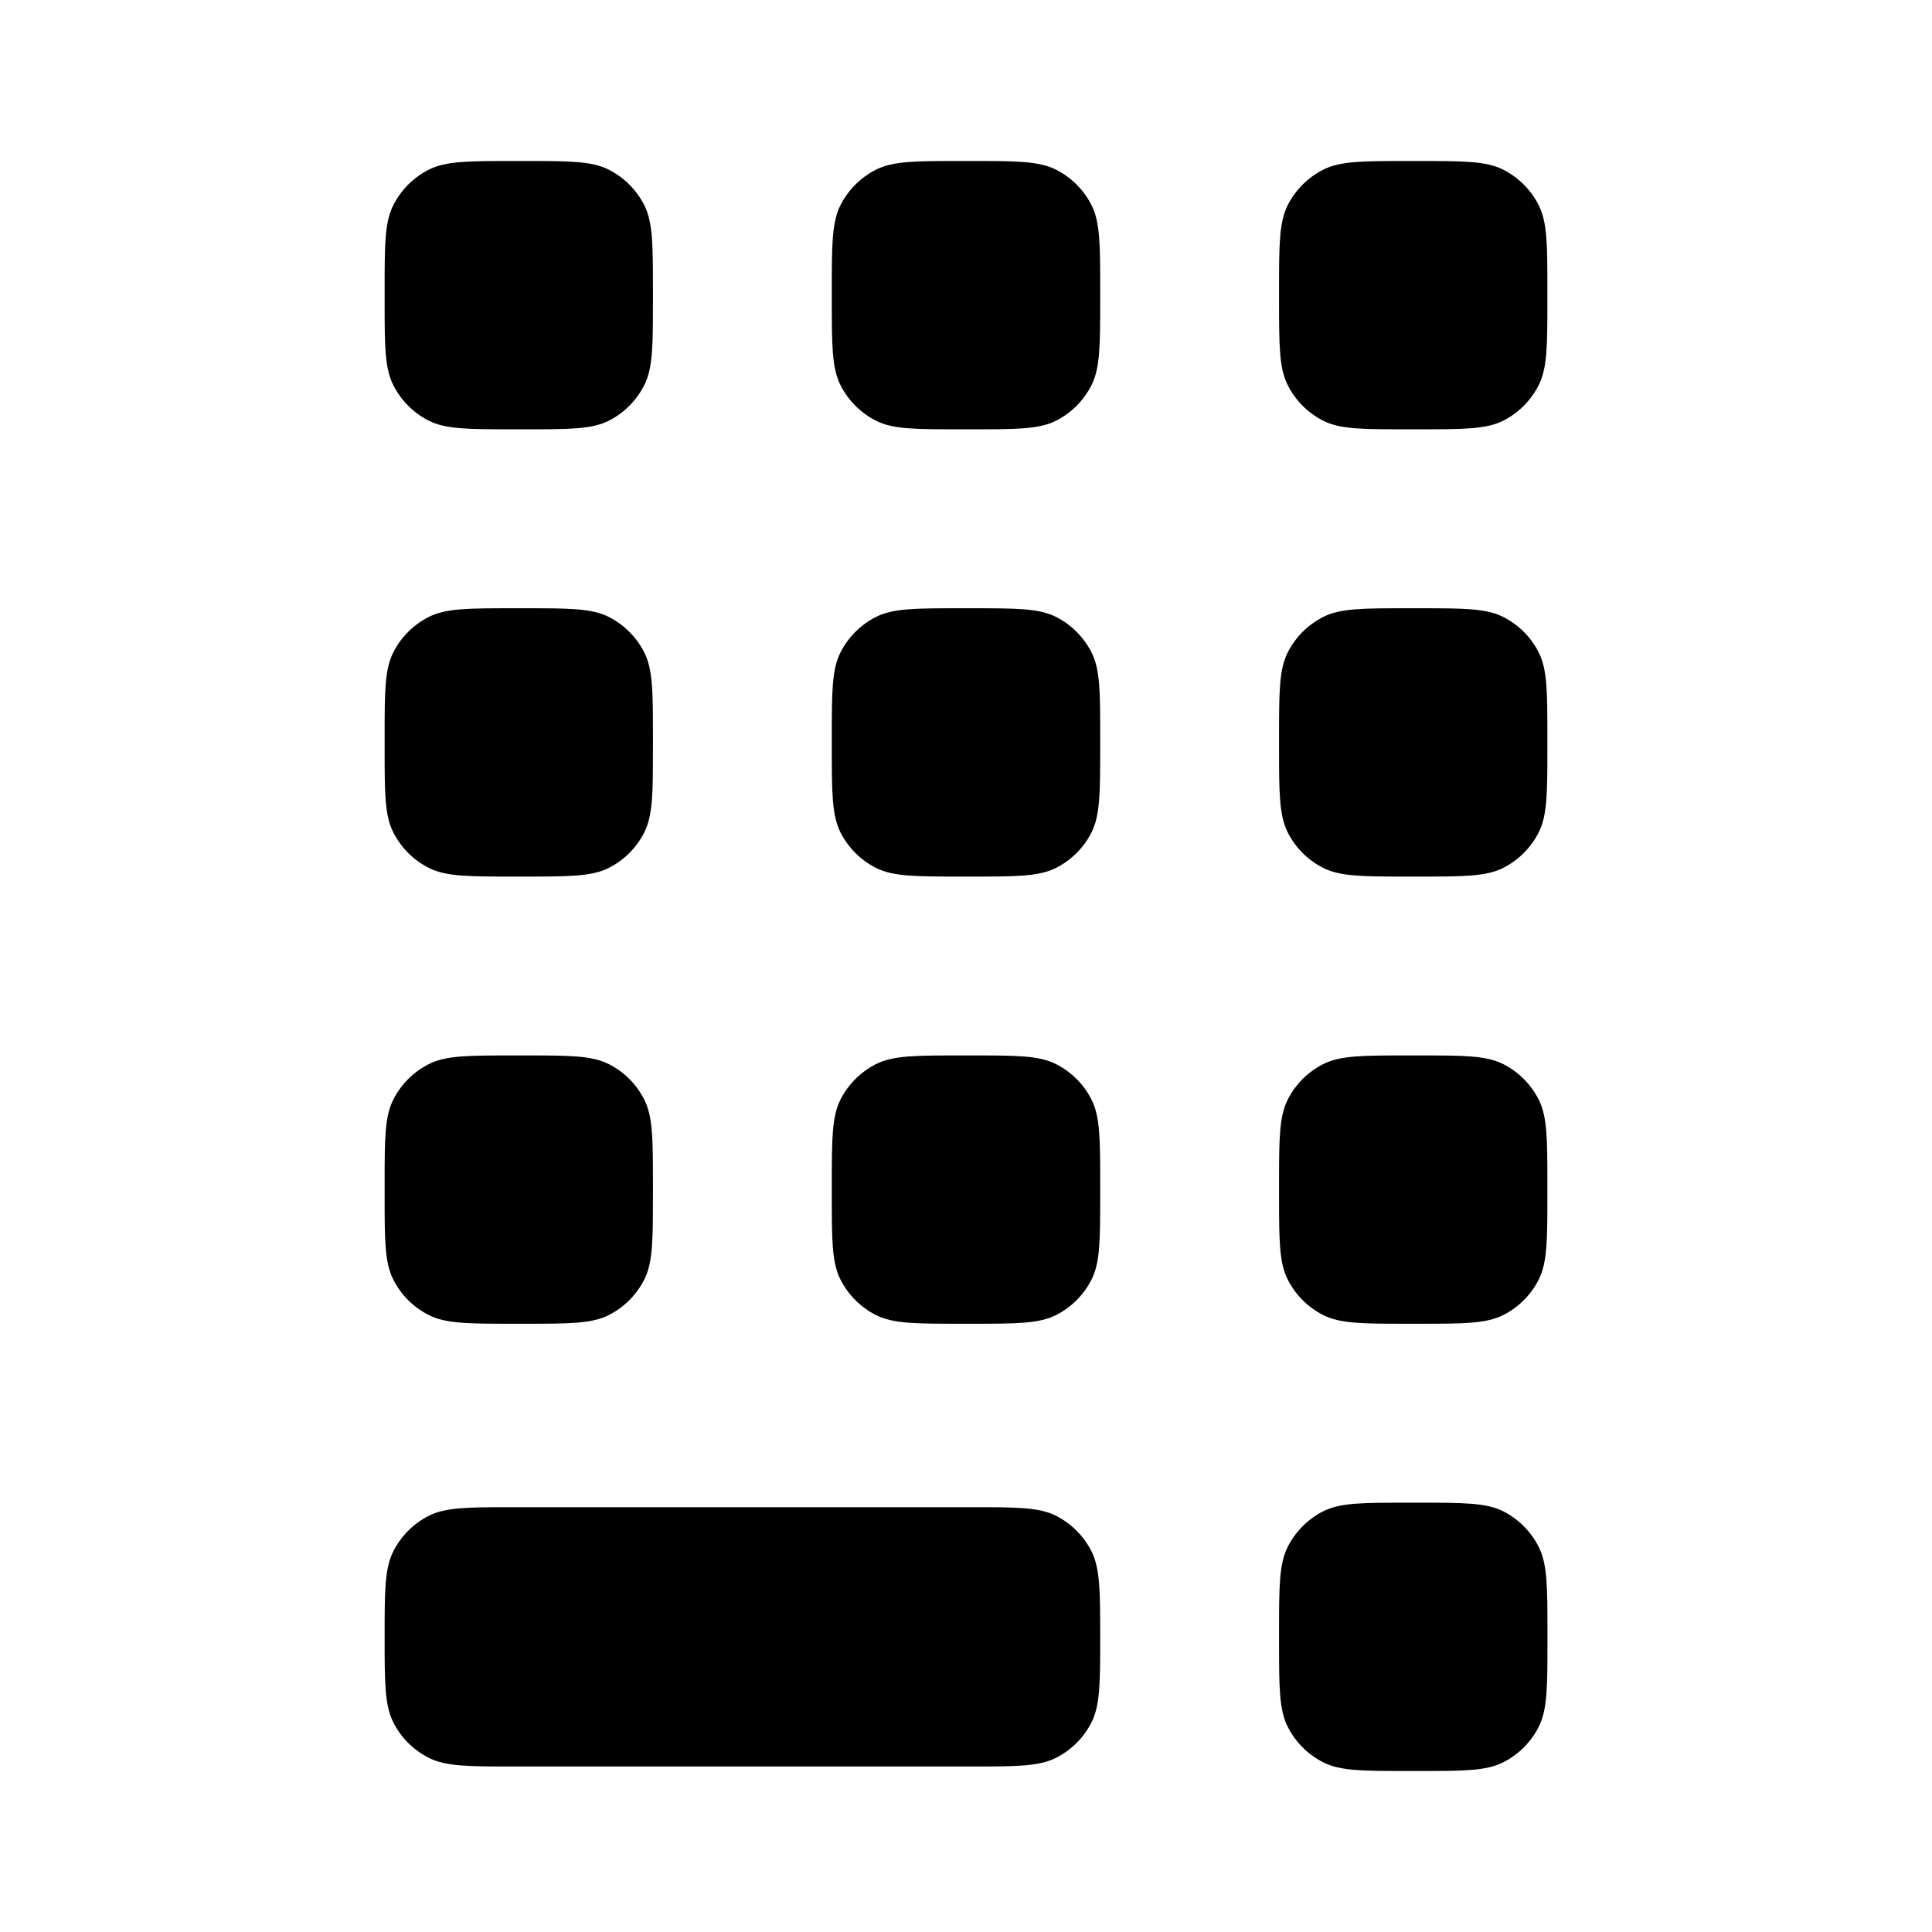
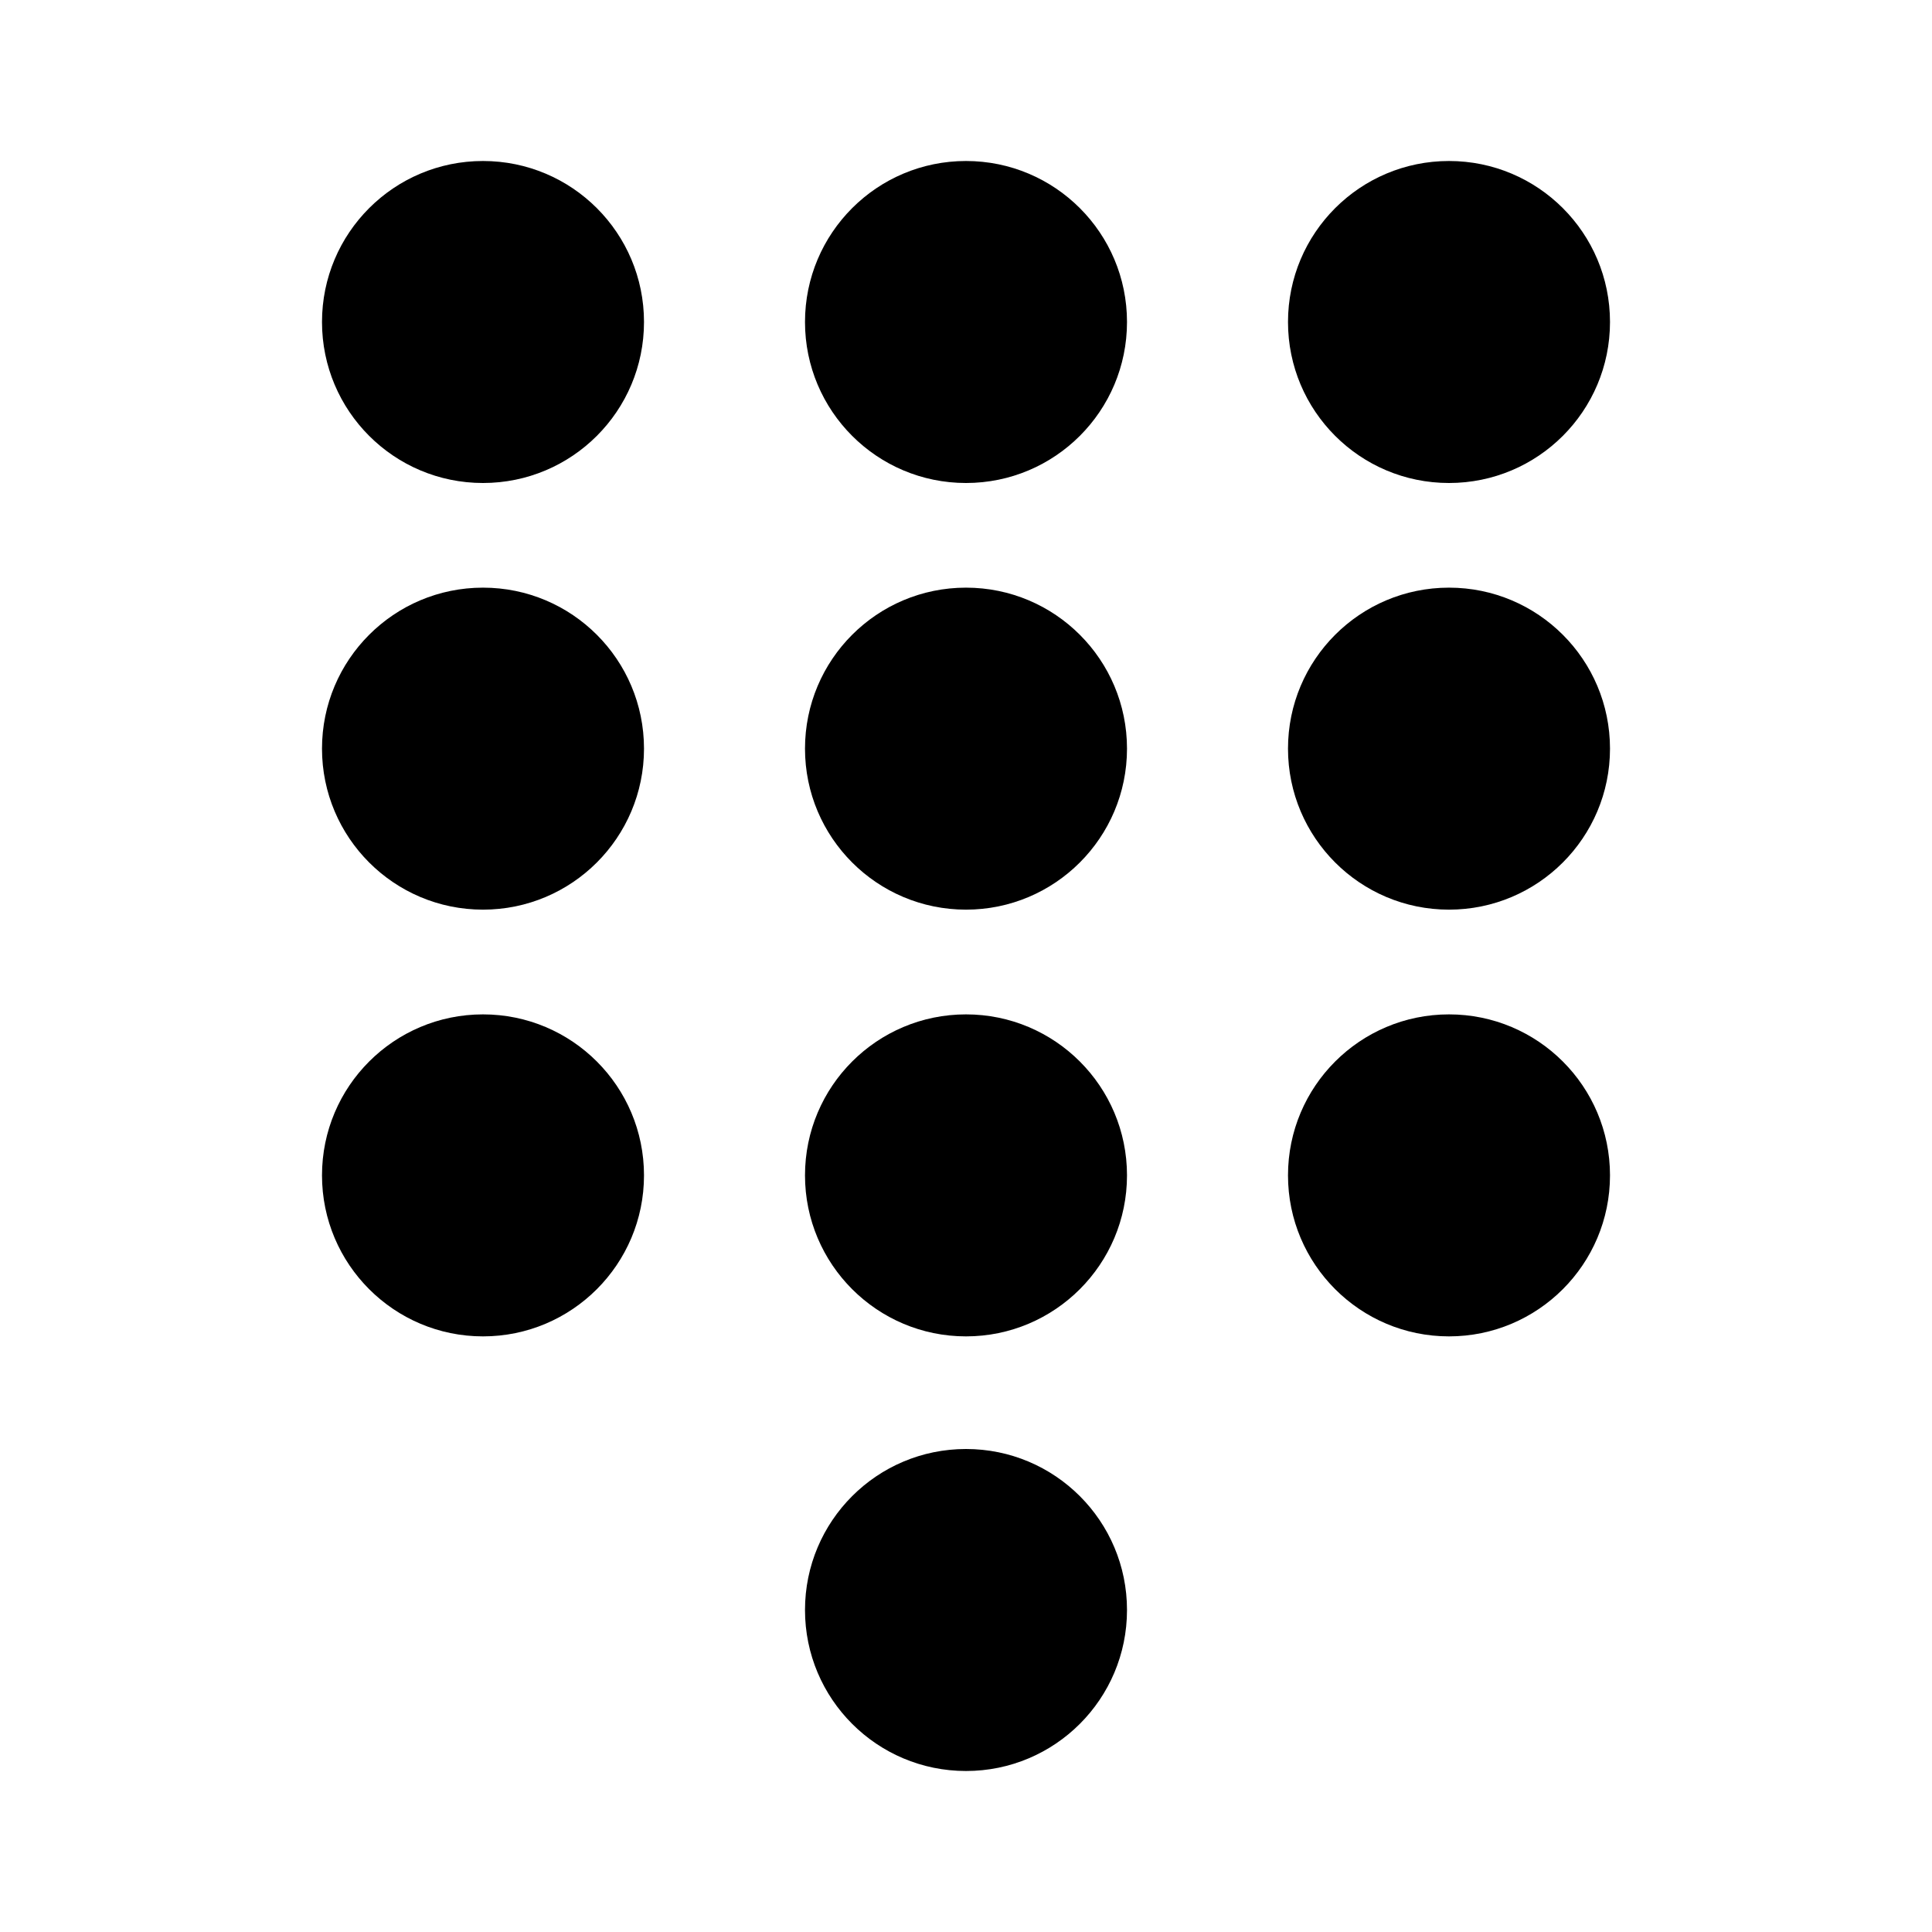
<svg xmlns="http://www.w3.org/2000/svg" width="24" height="24" viewBox="0 0 24 24" fill="none">
-   <path d="M17.622 18.667C18.182 18.667 18.462 18.667 18.676 18.775C18.864 18.871 19.017 19.025 19.113 19.213C19.222 19.427 19.223 19.707 19.223 20.267V20.399C19.223 20.959 19.222 21.24 19.113 21.454C19.017 21.642 18.864 21.795 18.676 21.891C18.462 22 18.182 22 17.622 22H17.489C16.929 22 16.648 22 16.435 21.891C16.247 21.795 16.094 21.642 15.998 21.454C15.889 21.24 15.889 20.959 15.889 20.399V20.267C15.889 19.707 15.889 19.427 15.998 19.213C16.094 19.025 16.247 18.871 16.435 18.775C16.648 18.666 16.929 18.667 17.489 18.667H17.622Z" fill="black" style="fill:black;fill-opacity:1;" />
-   <path d="M12.066 18.723C12.627 18.723 12.907 18.722 13.121 18.831C13.309 18.927 13.462 19.081 13.558 19.269C13.666 19.482 13.667 19.766 13.667 20.333C13.667 20.901 13.667 21.184 13.558 21.398C13.462 21.586 13.309 21.739 13.121 21.835C12.907 21.944 12.627 21.944 12.066 21.944H6.378C5.818 21.944 5.538 21.944 5.324 21.835C5.136 21.739 4.983 21.587 4.887 21.398C4.778 21.184 4.778 20.901 4.778 20.333C4.778 19.766 4.778 19.482 4.887 19.269C4.983 19.08 5.136 18.927 5.324 18.831C5.538 18.722 5.818 18.723 6.378 18.723H12.066Z" fill="black" style="fill:black;fill-opacity:1;" />
-   <path d="M6.511 13.111C7.071 13.111 7.352 13.111 7.565 13.22C7.754 13.316 7.906 13.469 8.002 13.657C8.111 13.871 8.111 14.151 8.111 14.711V14.845C8.111 15.405 8.111 15.685 8.002 15.898C7.906 16.086 7.753 16.239 7.565 16.335C7.352 16.444 7.071 16.444 6.511 16.444H6.378C5.818 16.444 5.538 16.444 5.324 16.335C5.136 16.239 4.983 16.087 4.887 15.898C4.778 15.685 4.778 15.405 4.778 14.845V14.711C4.778 14.151 4.778 13.871 4.887 13.657C4.983 13.469 5.136 13.316 5.324 13.22C5.538 13.111 5.818 13.111 6.378 13.111H6.511Z" fill="black" style="fill:black;fill-opacity:1;" />
-   <path d="M12.066 13.111C12.627 13.111 12.907 13.111 13.121 13.22C13.309 13.316 13.462 13.469 13.558 13.657C13.667 13.871 13.667 14.151 13.667 14.711V14.845C13.667 15.405 13.667 15.685 13.558 15.898C13.462 16.086 13.309 16.239 13.121 16.335C12.907 16.444 12.627 16.444 12.066 16.444H11.934C11.373 16.444 11.093 16.444 10.879 16.335C10.691 16.239 10.538 16.086 10.442 15.898C10.333 15.685 10.333 15.405 10.333 14.845V14.711C10.333 14.151 10.333 13.871 10.442 13.657C10.538 13.469 10.691 13.316 10.879 13.22C11.093 13.111 11.373 13.111 11.934 13.111H12.066Z" fill="black" style="fill:black;fill-opacity:1;" />
-   <path d="M17.622 13.111C18.182 13.111 18.462 13.111 18.676 13.22C18.864 13.316 19.017 13.469 19.113 13.657C19.222 13.871 19.222 14.151 19.222 14.711V14.845C19.222 15.405 19.222 15.685 19.113 15.898C19.017 16.087 18.864 16.239 18.676 16.335C18.462 16.444 18.182 16.444 17.622 16.444H17.489C16.929 16.444 16.648 16.444 16.435 16.335C16.247 16.239 16.094 16.086 15.998 15.898C15.889 15.685 15.889 15.405 15.889 14.845V14.711C15.889 14.151 15.889 13.871 15.998 13.657C16.094 13.469 16.246 13.316 16.435 13.22C16.648 13.111 16.929 13.111 17.489 13.111H17.622Z" fill="black" style="fill:black;fill-opacity:1;" />
-   <path d="M6.511 7.556C7.071 7.556 7.352 7.556 7.565 7.665C7.753 7.761 7.906 7.914 8.002 8.102C8.111 8.315 8.111 8.595 8.111 9.155V9.289C8.111 9.849 8.111 10.129 8.002 10.343C7.906 10.531 7.754 10.684 7.565 10.78C7.352 10.889 7.071 10.889 6.511 10.889H6.378C5.818 10.889 5.538 10.889 5.324 10.78C5.136 10.684 4.983 10.531 4.887 10.343C4.778 10.129 4.778 9.849 4.778 9.289V9.155C4.778 8.595 4.778 8.315 4.887 8.102C4.983 7.913 5.136 7.761 5.324 7.665C5.538 7.556 5.818 7.556 6.378 7.556H6.511Z" fill="black" style="fill:black;fill-opacity:1;" />
-   <path d="M12.066 7.556C12.627 7.556 12.907 7.556 13.121 7.665C13.309 7.761 13.462 7.914 13.558 8.102C13.667 8.315 13.667 8.595 13.667 9.155V9.289C13.667 9.849 13.666 10.129 13.558 10.343C13.462 10.531 13.309 10.684 13.121 10.78C12.907 10.889 12.627 10.889 12.066 10.889H11.934C11.373 10.889 11.093 10.889 10.879 10.78C10.691 10.684 10.538 10.531 10.442 10.343C10.334 10.129 10.333 9.849 10.333 9.289V9.155C10.333 8.595 10.333 8.315 10.442 8.102C10.538 7.914 10.691 7.761 10.879 7.665C11.093 7.556 11.373 7.556 11.934 7.556H12.066Z" fill="black" style="fill:black;fill-opacity:1;" />
-   <path d="M17.622 7.556C18.182 7.556 18.462 7.556 18.676 7.665C18.864 7.761 19.017 7.913 19.113 8.102C19.222 8.315 19.222 8.595 19.222 9.155V9.289C19.222 9.849 19.222 10.129 19.113 10.343C19.017 10.531 18.864 10.684 18.676 10.78C18.462 10.889 18.182 10.889 17.622 10.889H17.489C16.929 10.889 16.648 10.889 16.435 10.78C16.246 10.684 16.094 10.531 15.998 10.343C15.889 10.129 15.889 9.849 15.889 9.289V9.155C15.889 8.595 15.889 8.315 15.998 8.102C16.094 7.914 16.247 7.761 16.435 7.665C16.648 7.556 16.929 7.556 17.489 7.556H17.622Z" fill="black" style="fill:black;fill-opacity:1;" />
-   <path d="M6.511 2C7.071 2 7.352 2 7.565 2.109C7.753 2.205 7.906 2.358 8.002 2.546C8.111 2.76 8.111 3.04 8.111 3.6V3.733C8.111 4.293 8.111 4.573 8.002 4.787C7.906 4.975 7.754 5.129 7.565 5.225C7.352 5.334 7.071 5.333 6.511 5.333H6.378C5.818 5.333 5.538 5.333 5.324 5.225C5.136 5.129 4.983 4.975 4.887 4.787C4.778 4.573 4.778 4.293 4.778 3.733V3.6C4.778 3.04 4.778 2.76 4.887 2.546C4.983 2.358 5.136 2.205 5.324 2.109C5.538 2 5.818 2 6.378 2H6.511Z" fill="black" style="fill:black;fill-opacity:1;" />
-   <path d="M12.066 2C12.627 2 12.907 2 13.121 2.109C13.309 2.205 13.462 2.358 13.558 2.546C13.667 2.76 13.667 3.04 13.667 3.6V3.733C13.667 4.293 13.666 4.573 13.558 4.787C13.462 4.975 13.309 5.129 13.121 5.225C12.907 5.334 12.627 5.333 12.066 5.333H11.934C11.373 5.333 11.093 5.334 10.879 5.225C10.691 5.129 10.538 4.975 10.442 4.787C10.334 4.573 10.333 4.293 10.333 3.733V3.6C10.333 3.04 10.333 2.76 10.442 2.546C10.538 2.358 10.691 2.205 10.879 2.109C11.093 2 11.373 2 11.934 2H12.066Z" fill="black" style="fill:black;fill-opacity:1;" />
-   <path d="M17.622 2C18.182 2 18.462 2 18.676 2.109C18.864 2.205 19.017 2.358 19.113 2.546C19.222 2.76 19.222 3.04 19.222 3.6V3.733C19.222 4.293 19.222 4.573 19.113 4.787C19.017 4.975 18.864 5.129 18.676 5.225C18.462 5.333 18.182 5.333 17.622 5.333H17.489C16.929 5.333 16.648 5.334 16.435 5.225C16.246 5.129 16.094 4.975 15.998 4.787C15.889 4.573 15.889 4.293 15.889 3.733V3.6C15.889 3.04 15.889 2.76 15.998 2.546C16.094 2.358 16.247 2.205 16.435 2.109C16.648 2 16.929 2 17.489 2H17.622Z" fill="black" style="fill:black;fill-opacity:1;" />
+   <path d="M12 18C13.105 18 14 18.895 14 20C14 21.105 13.105 22 12 22C10.895 22 10 21.105 10 20C10 18.895 10.895 18 12 18Z" fill="black" style="fill:black;fill-opacity:1;" />
+   <path d="M6 12.601C7.105 12.601 8 13.496 8 14.601C8 15.705 7.104 16.601 6 16.601C4.896 16.601 4 15.705 4 14.601C4 13.496 4.895 12.601 6 12.601Z" fill="black" style="fill:black;fill-opacity:1;" />
+   <path d="M12 12.601C13.105 12.601 14 13.496 14 14.601C14 15.705 13.104 16.601 12 16.601C10.896 16.601 10 15.705 10 14.601C10 13.496 10.895 12.601 12 12.601Z" fill="black" style="fill:black;fill-opacity:1;" />
+   <path d="M18 12.601C19.105 12.601 20 13.496 20 14.601C20 15.705 19.104 16.601 18 16.601C16.896 16.601 16 15.705 16 14.601C16 13.496 16.895 12.601 18 12.601Z" fill="black" style="fill:black;fill-opacity:1;" />
+   <path d="M6 7.3C7.105 7.3 8 8.195 8 9.3C8 10.404 7.105 11.3 6 11.3C4.895 11.3 4 10.404 4 9.3C4 8.195 4.895 7.3 6 7.3Z" fill="black" style="fill:black;fill-opacity:1;" />
+   <path d="M12 7.3C13.105 7.3 14 8.195 14 9.3C14 10.404 13.105 11.3 12 11.3C10.895 11.3 10 10.404 10 9.3C10 8.195 10.895 7.3 12 7.3Z" fill="black" style="fill:black;fill-opacity:1;" />
+   <path d="M18 7.3C19.105 7.3 20 8.195 20 9.3C20 10.404 19.105 11.3 18 11.3C16.895 11.3 16 10.404 16 9.3C16 8.195 16.895 7.3 18 7.3Z" fill="black" style="fill:black;fill-opacity:1;" />
+   <path d="M6 2C7.105 2 8 2.895 8 4C8 5.105 7.105 6 6 6C4.895 6 4 5.105 4 4C4 2.895 4.895 2 6 2Z" fill="black" style="fill:black;fill-opacity:1;" />
+   <path d="M12 2C13.105 2 14 2.895 14 4C14 5.105 13.105 6 12 6C10.895 6 10 5.105 10 4C10 2.895 10.895 2 12 2Z" fill="black" style="fill:black;fill-opacity:1;" />
+   <path d="M18 2C19.105 2 20 2.895 20 4C20 5.105 19.105 6 18 6C16.895 6 16 5.105 16 4C16 2.895 16.895 2 18 2Z" fill="black" style="fill:black;fill-opacity:1;" />
</svg>
